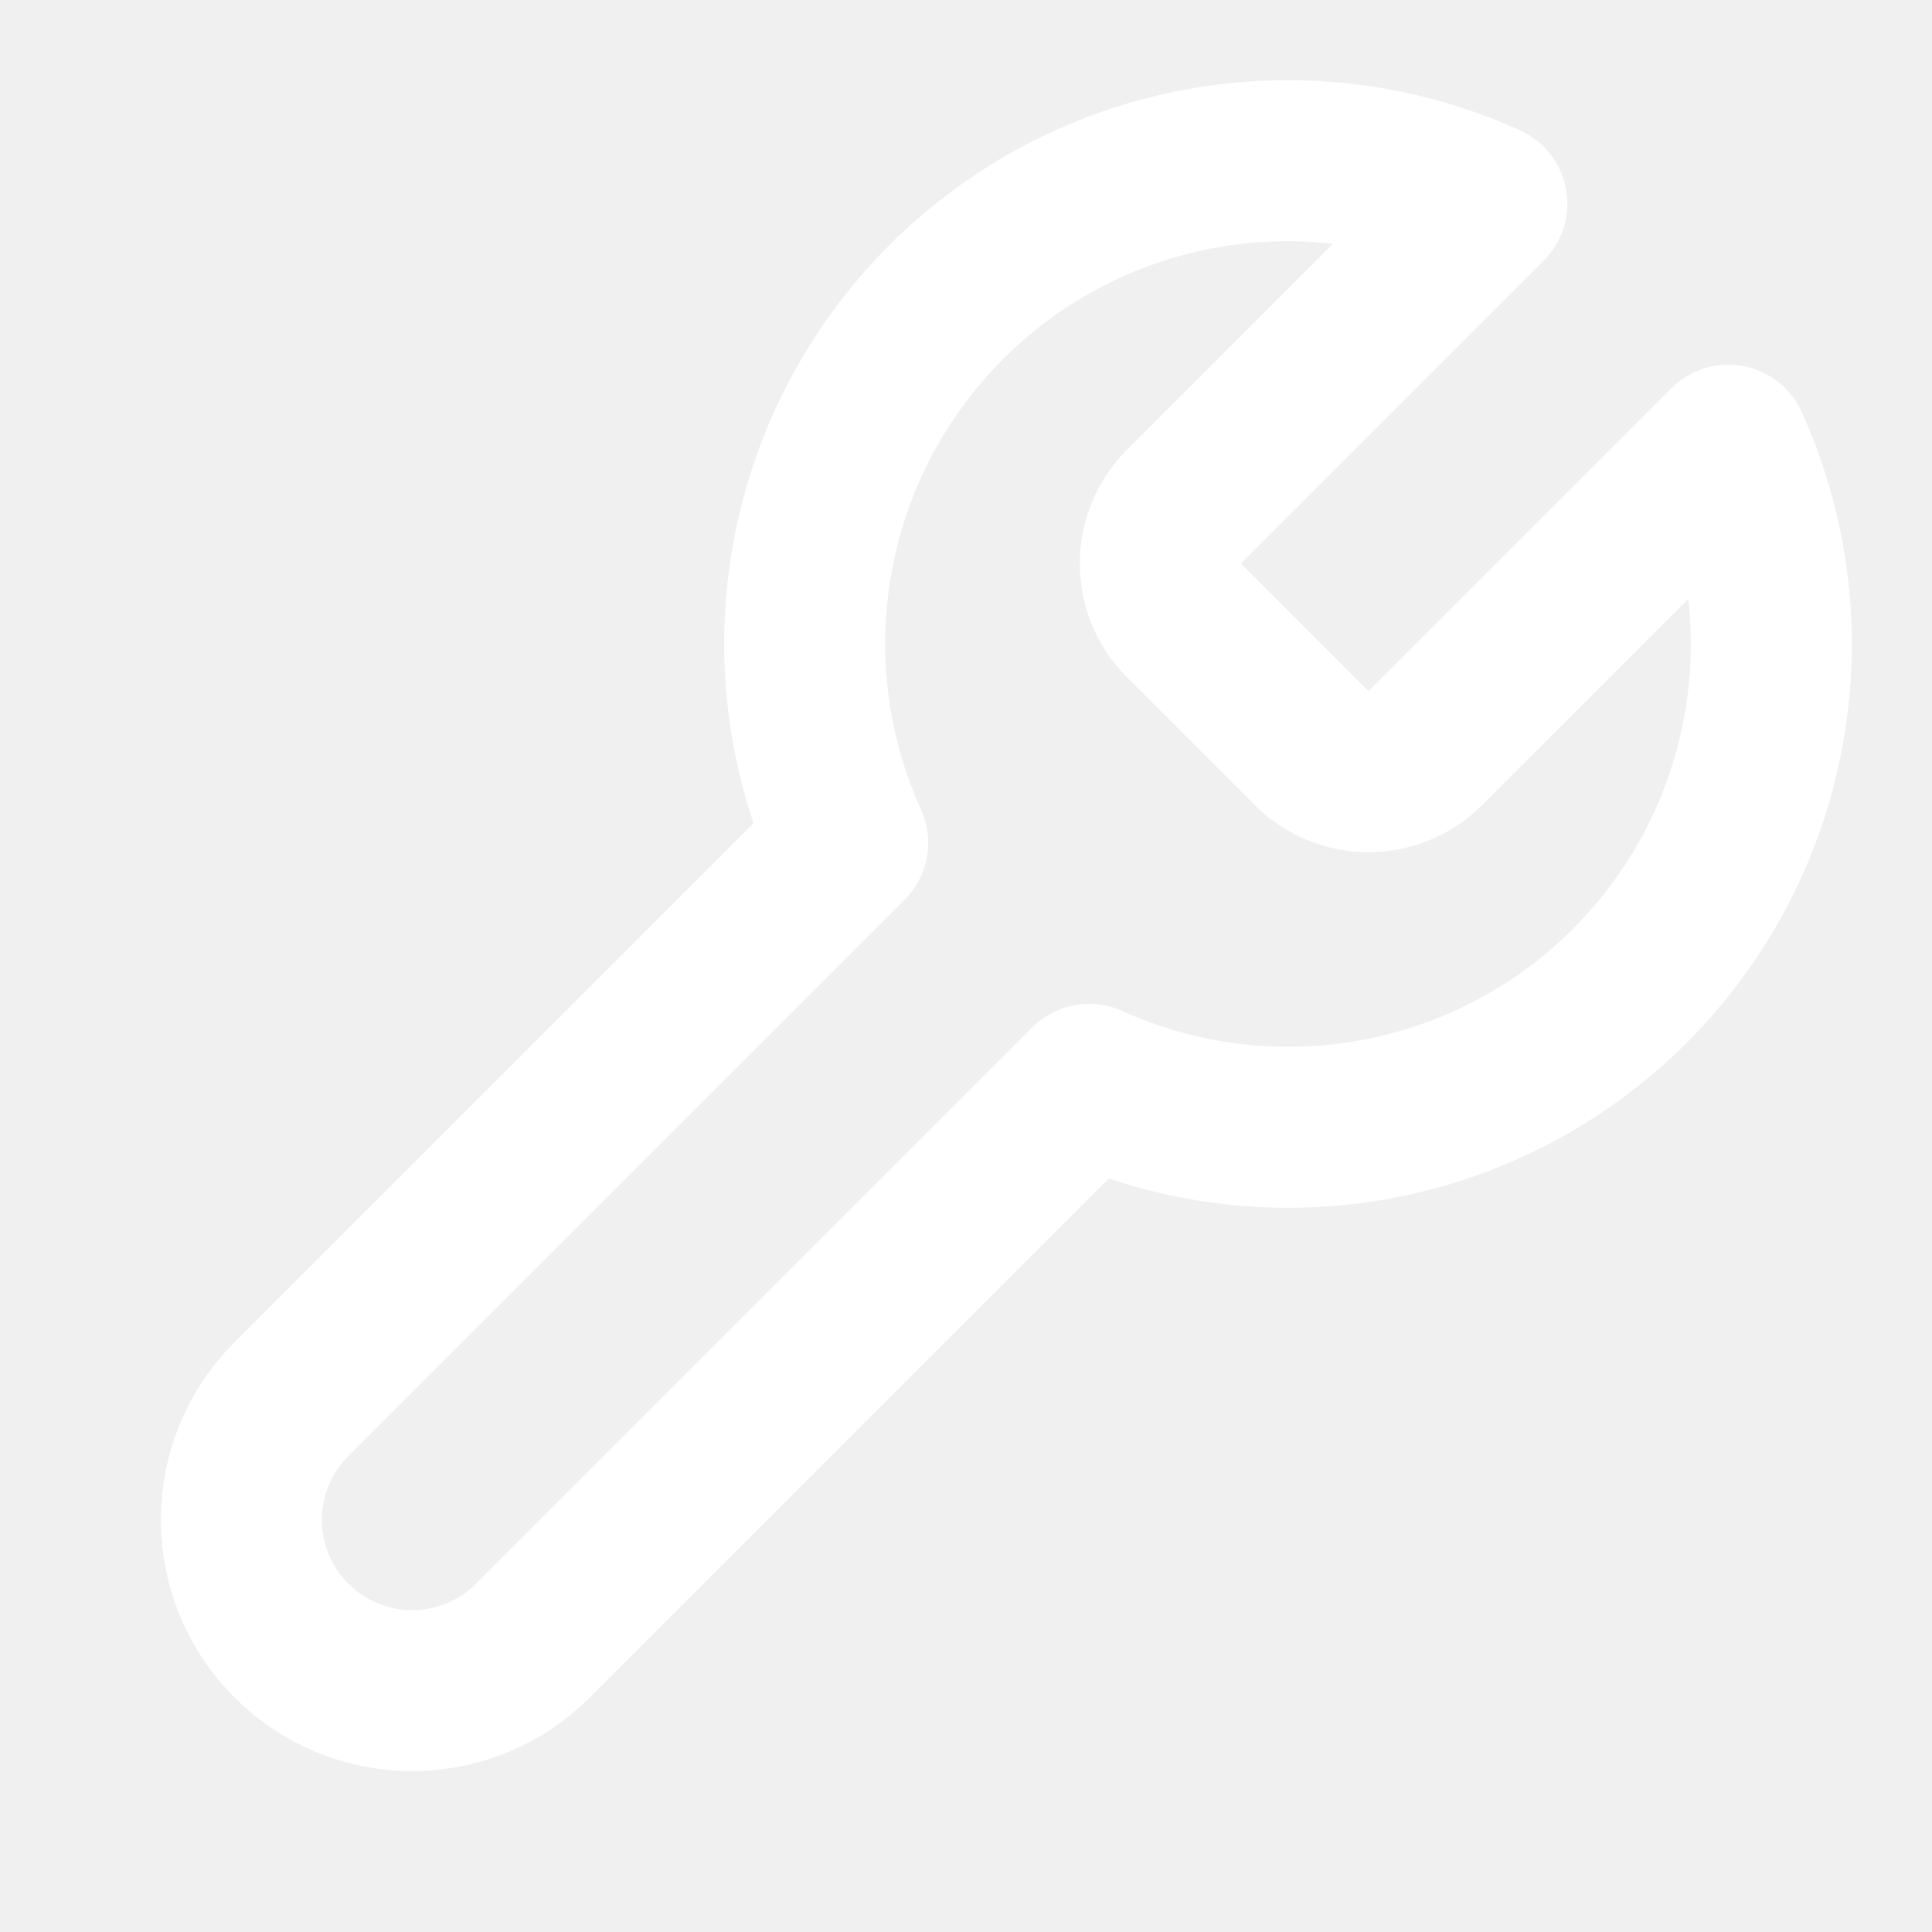
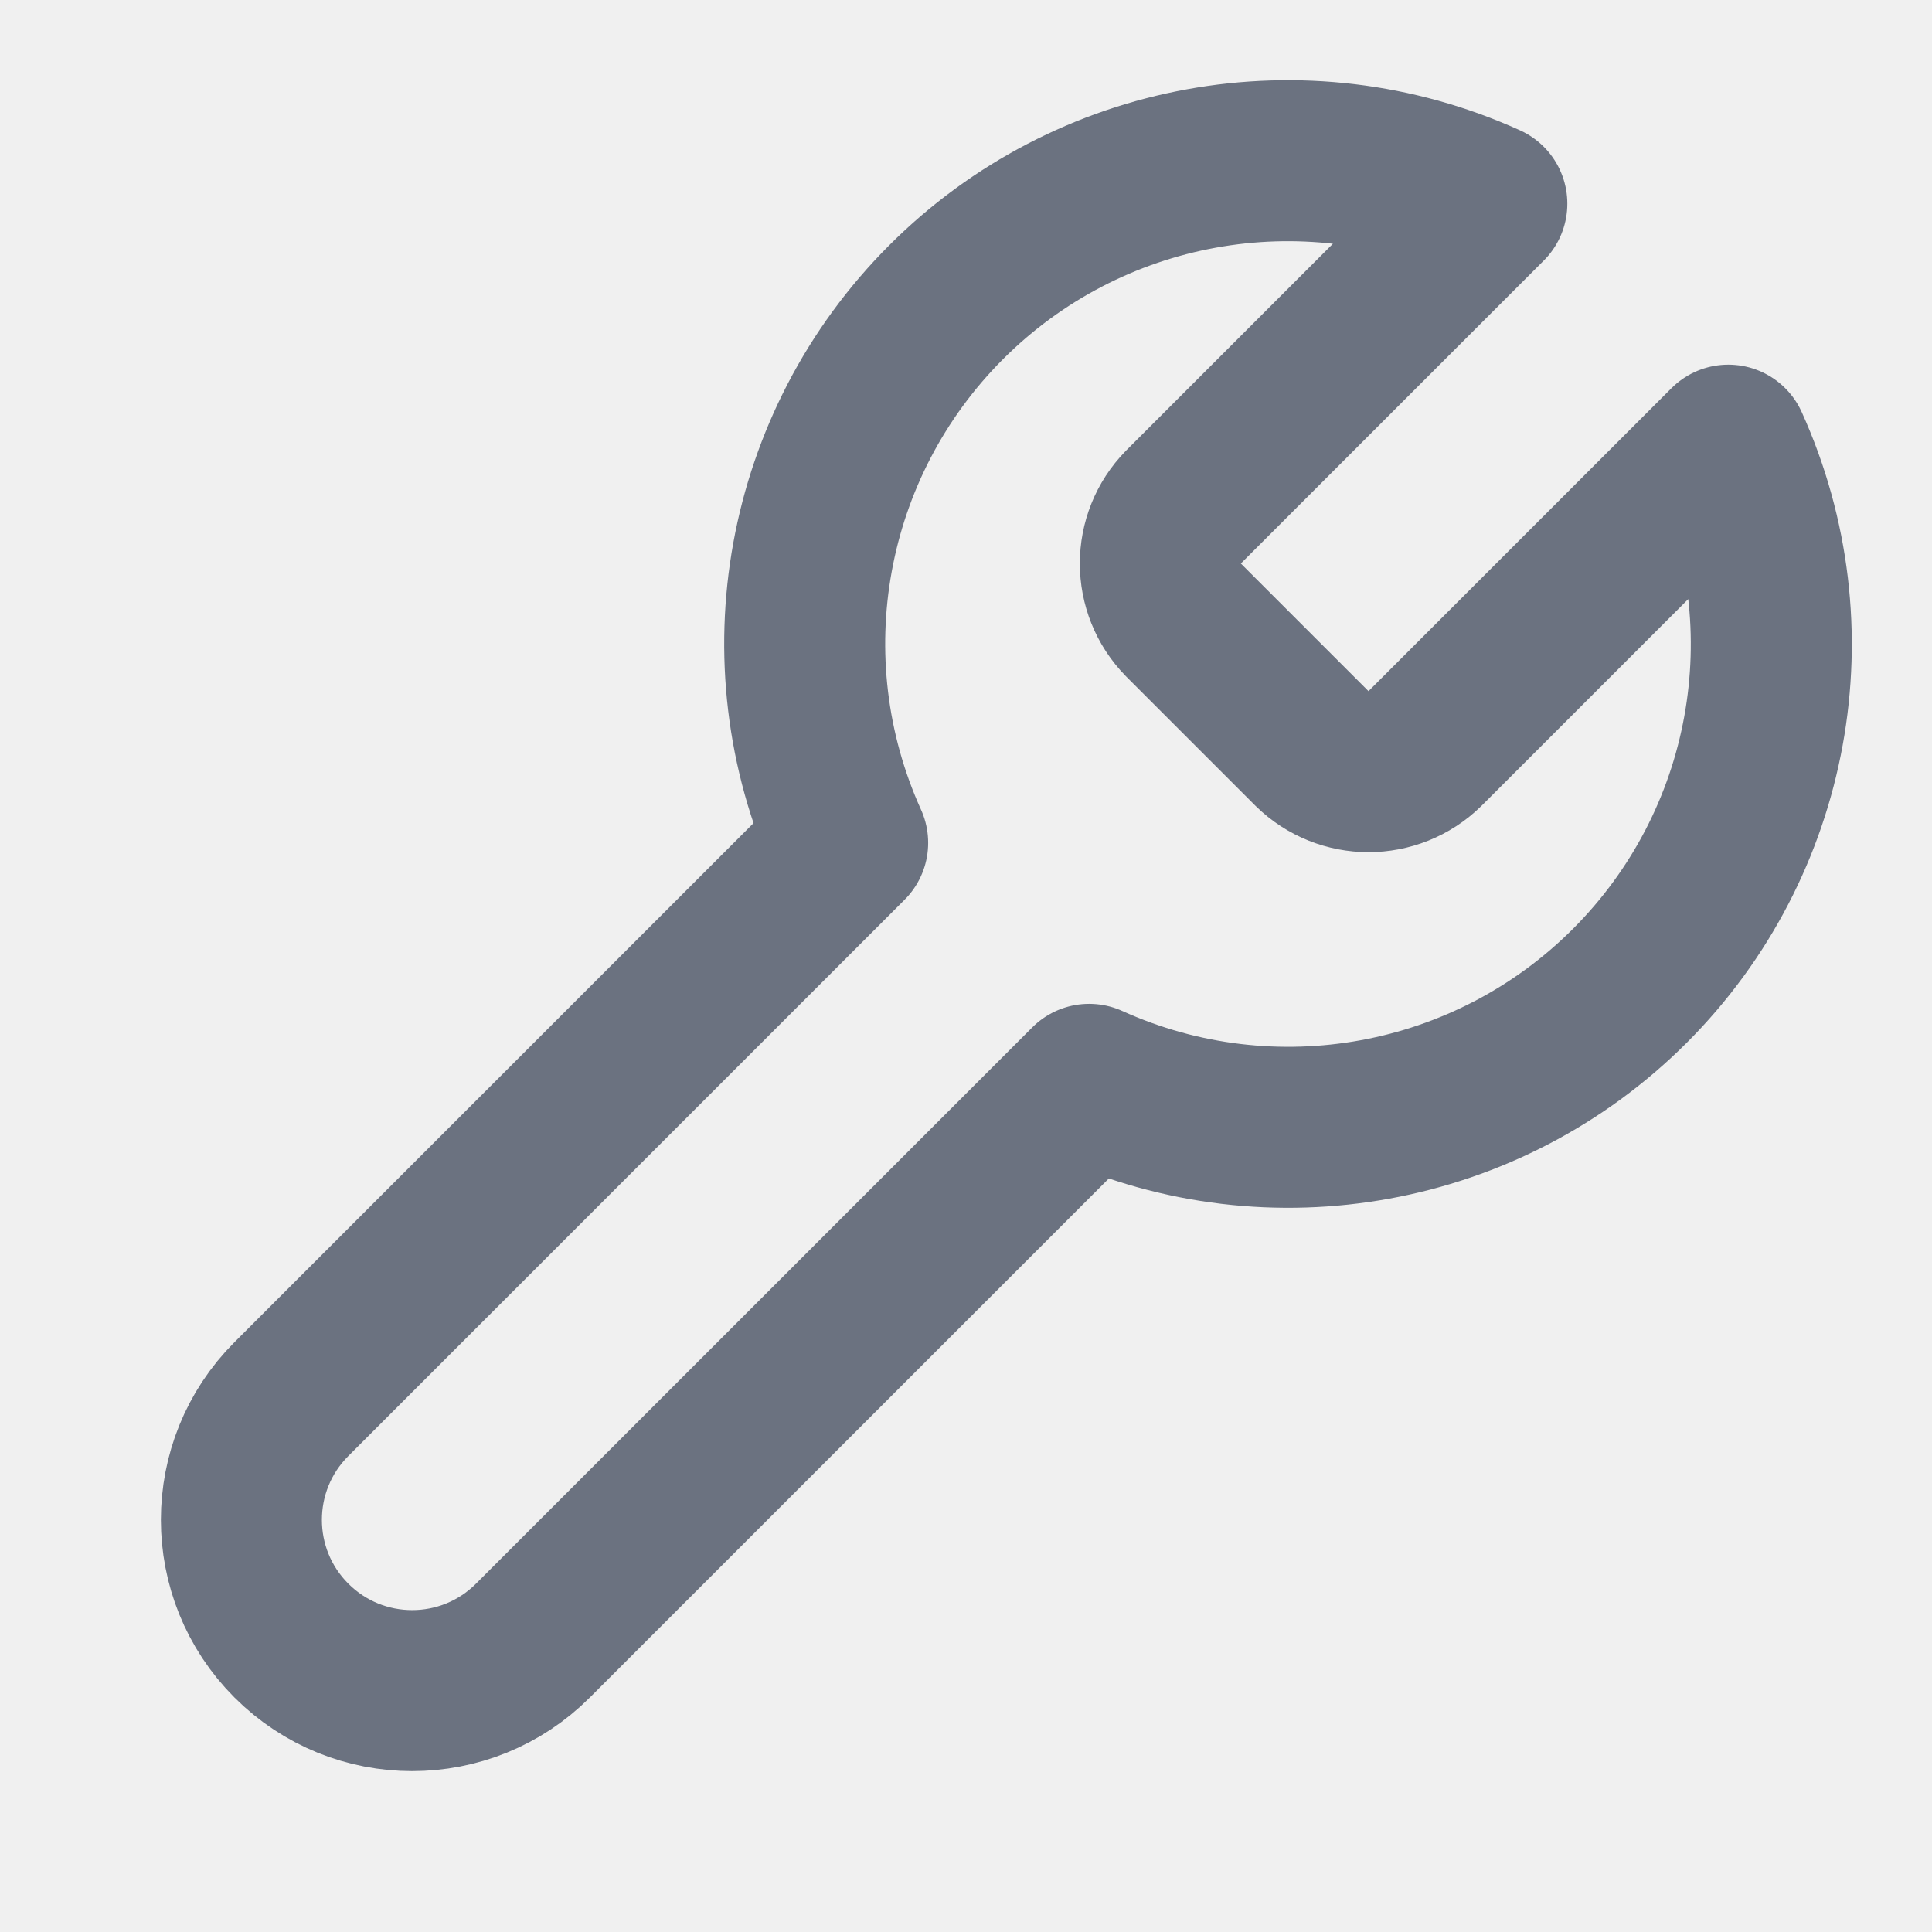
- <svg xmlns="http://www.w3.org/2000/svg" width="24" height="24" viewBox="0 0 24 24" fill="none" stroke="#ffffff" stroke-width="2" stroke-linecap="round" stroke-linejoin="round">
+ <svg xmlns="http://www.w3.org/2000/svg" width="24" height="24" viewBox="0 0 24 24" fill="none" stroke="#6B7280" stroke-width="2" stroke-linecap="round" stroke-linejoin="round">
  <path d="M14.7 6.3a1 1 0 0 0 0 1.4l1.6 1.6a1 1 0 0 0 1.4 0l3.77-3.77a6 6 0 0 1-7.94 7.94l-6.91 6.91a2.12 2.12 0 0 1-3-3l6.91-6.91a6 6 0 0 1 7.94-7.94l-3.76 3.76z" />
</svg>
